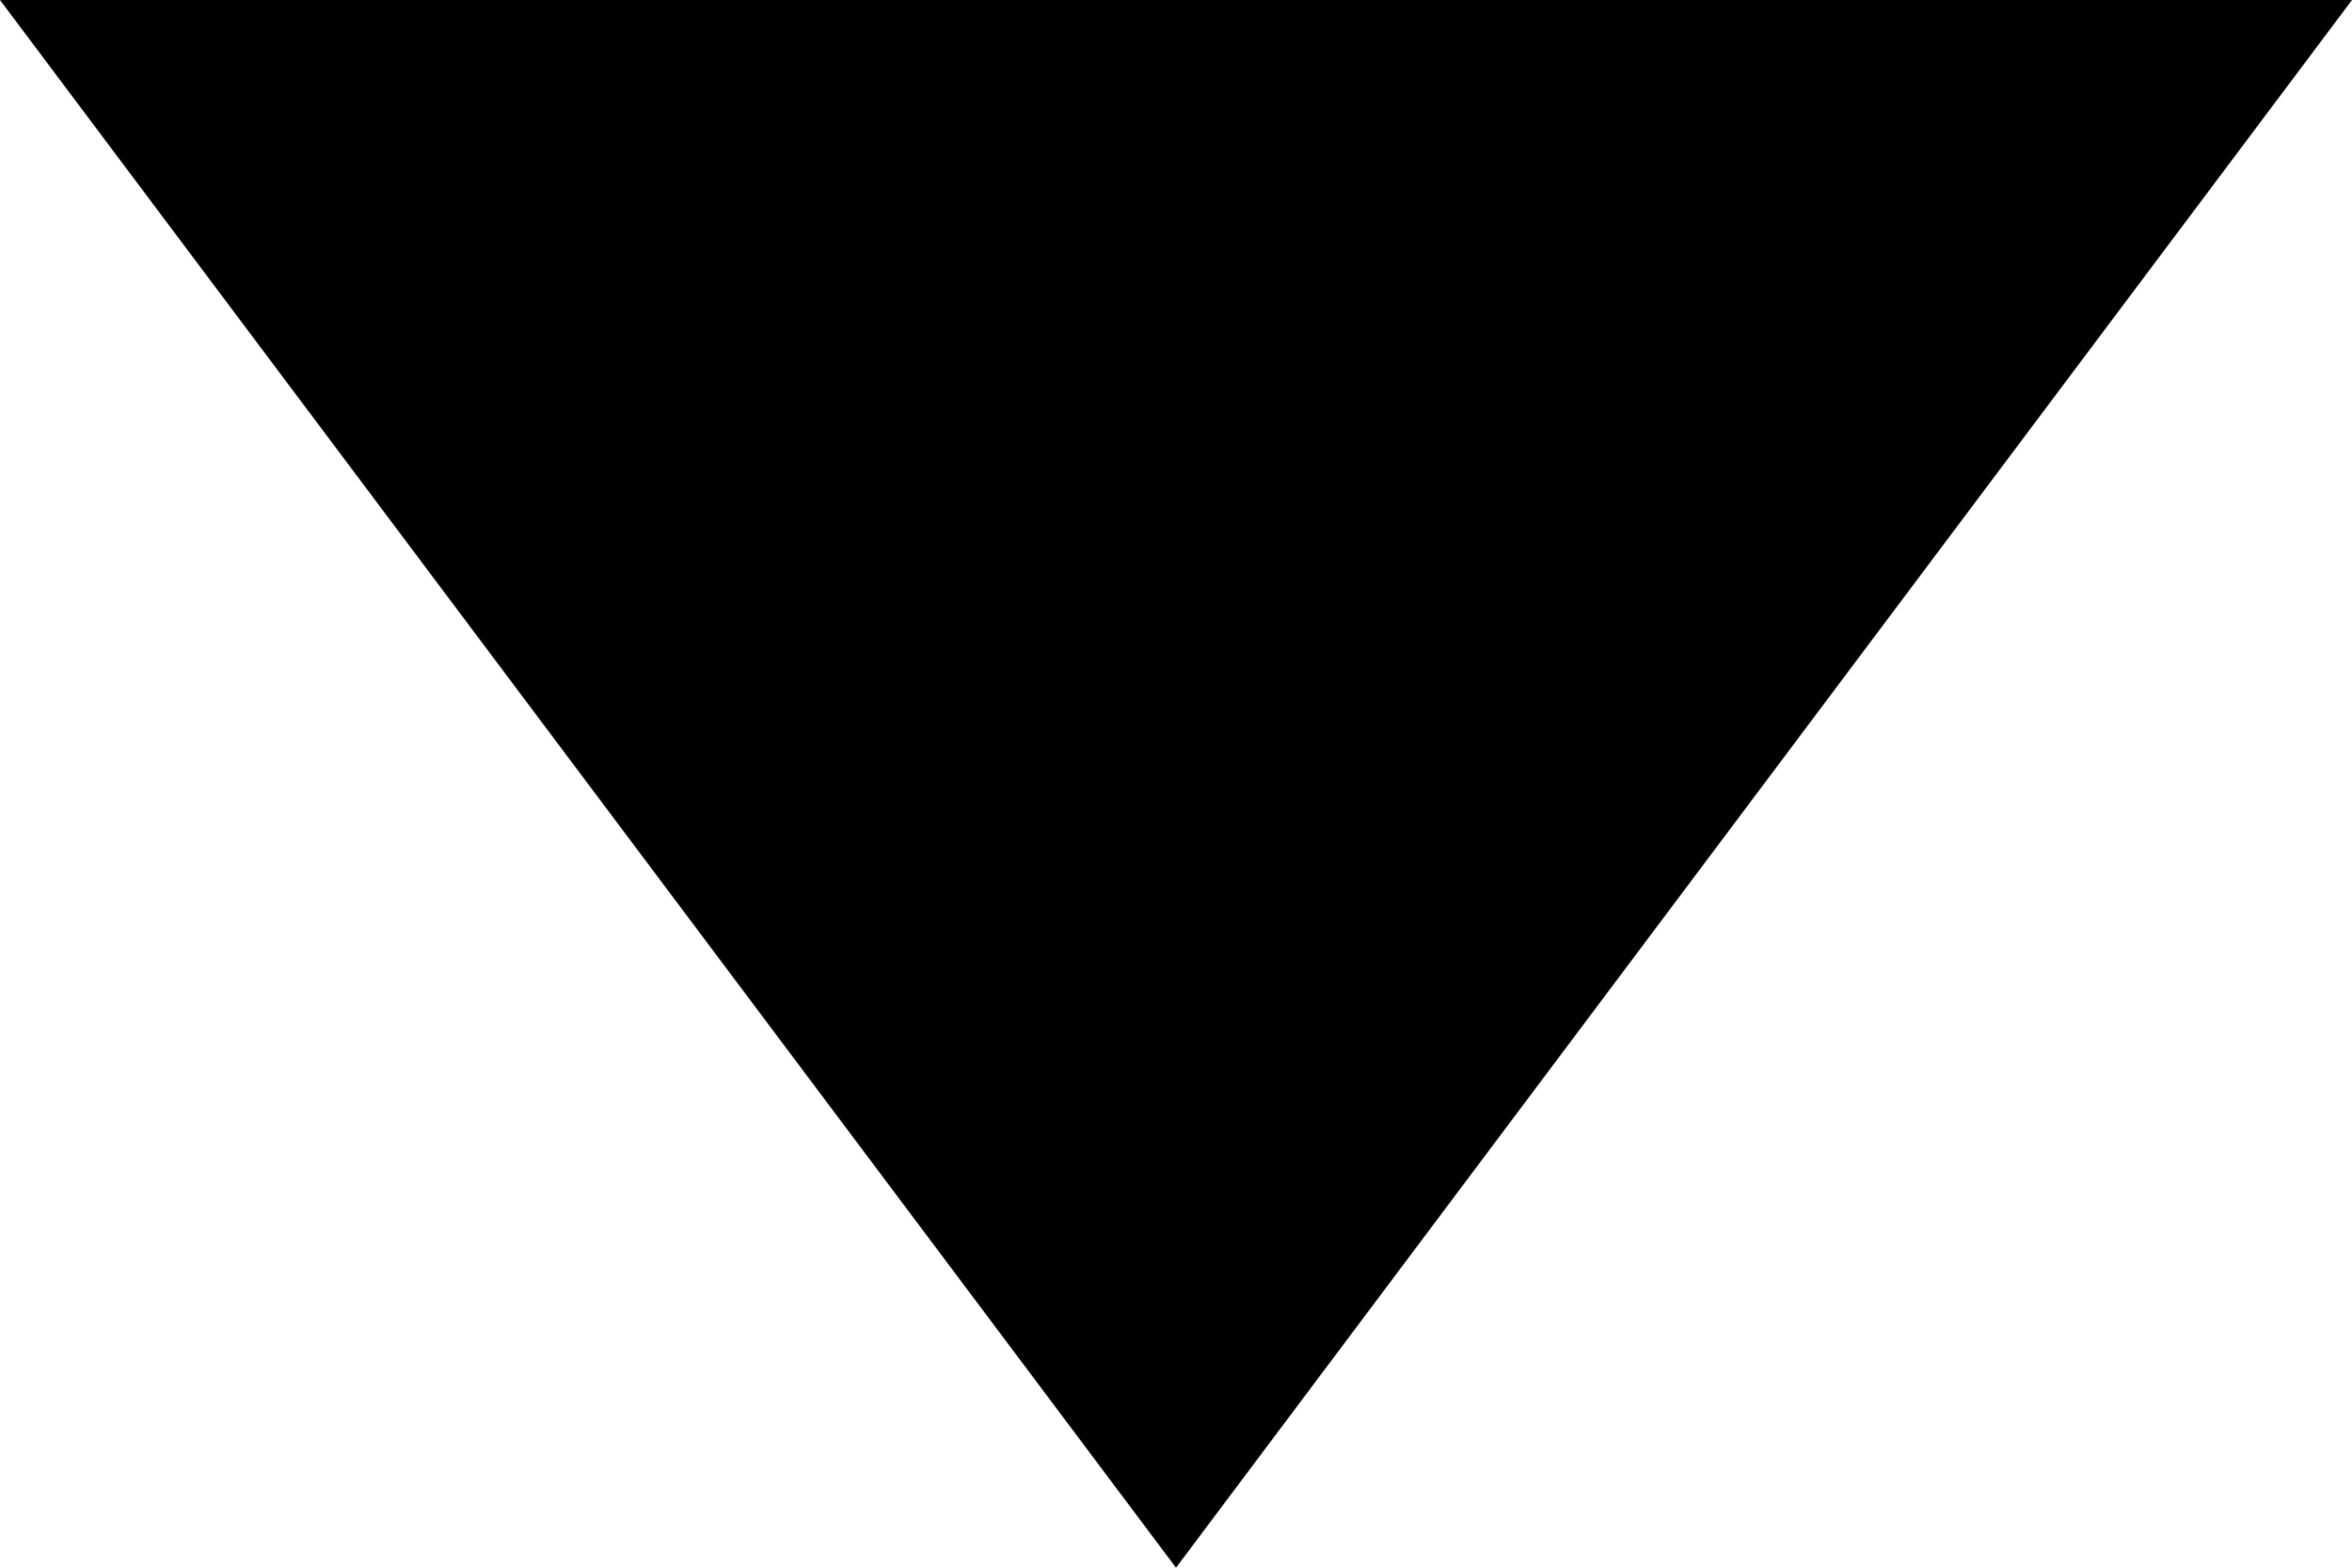
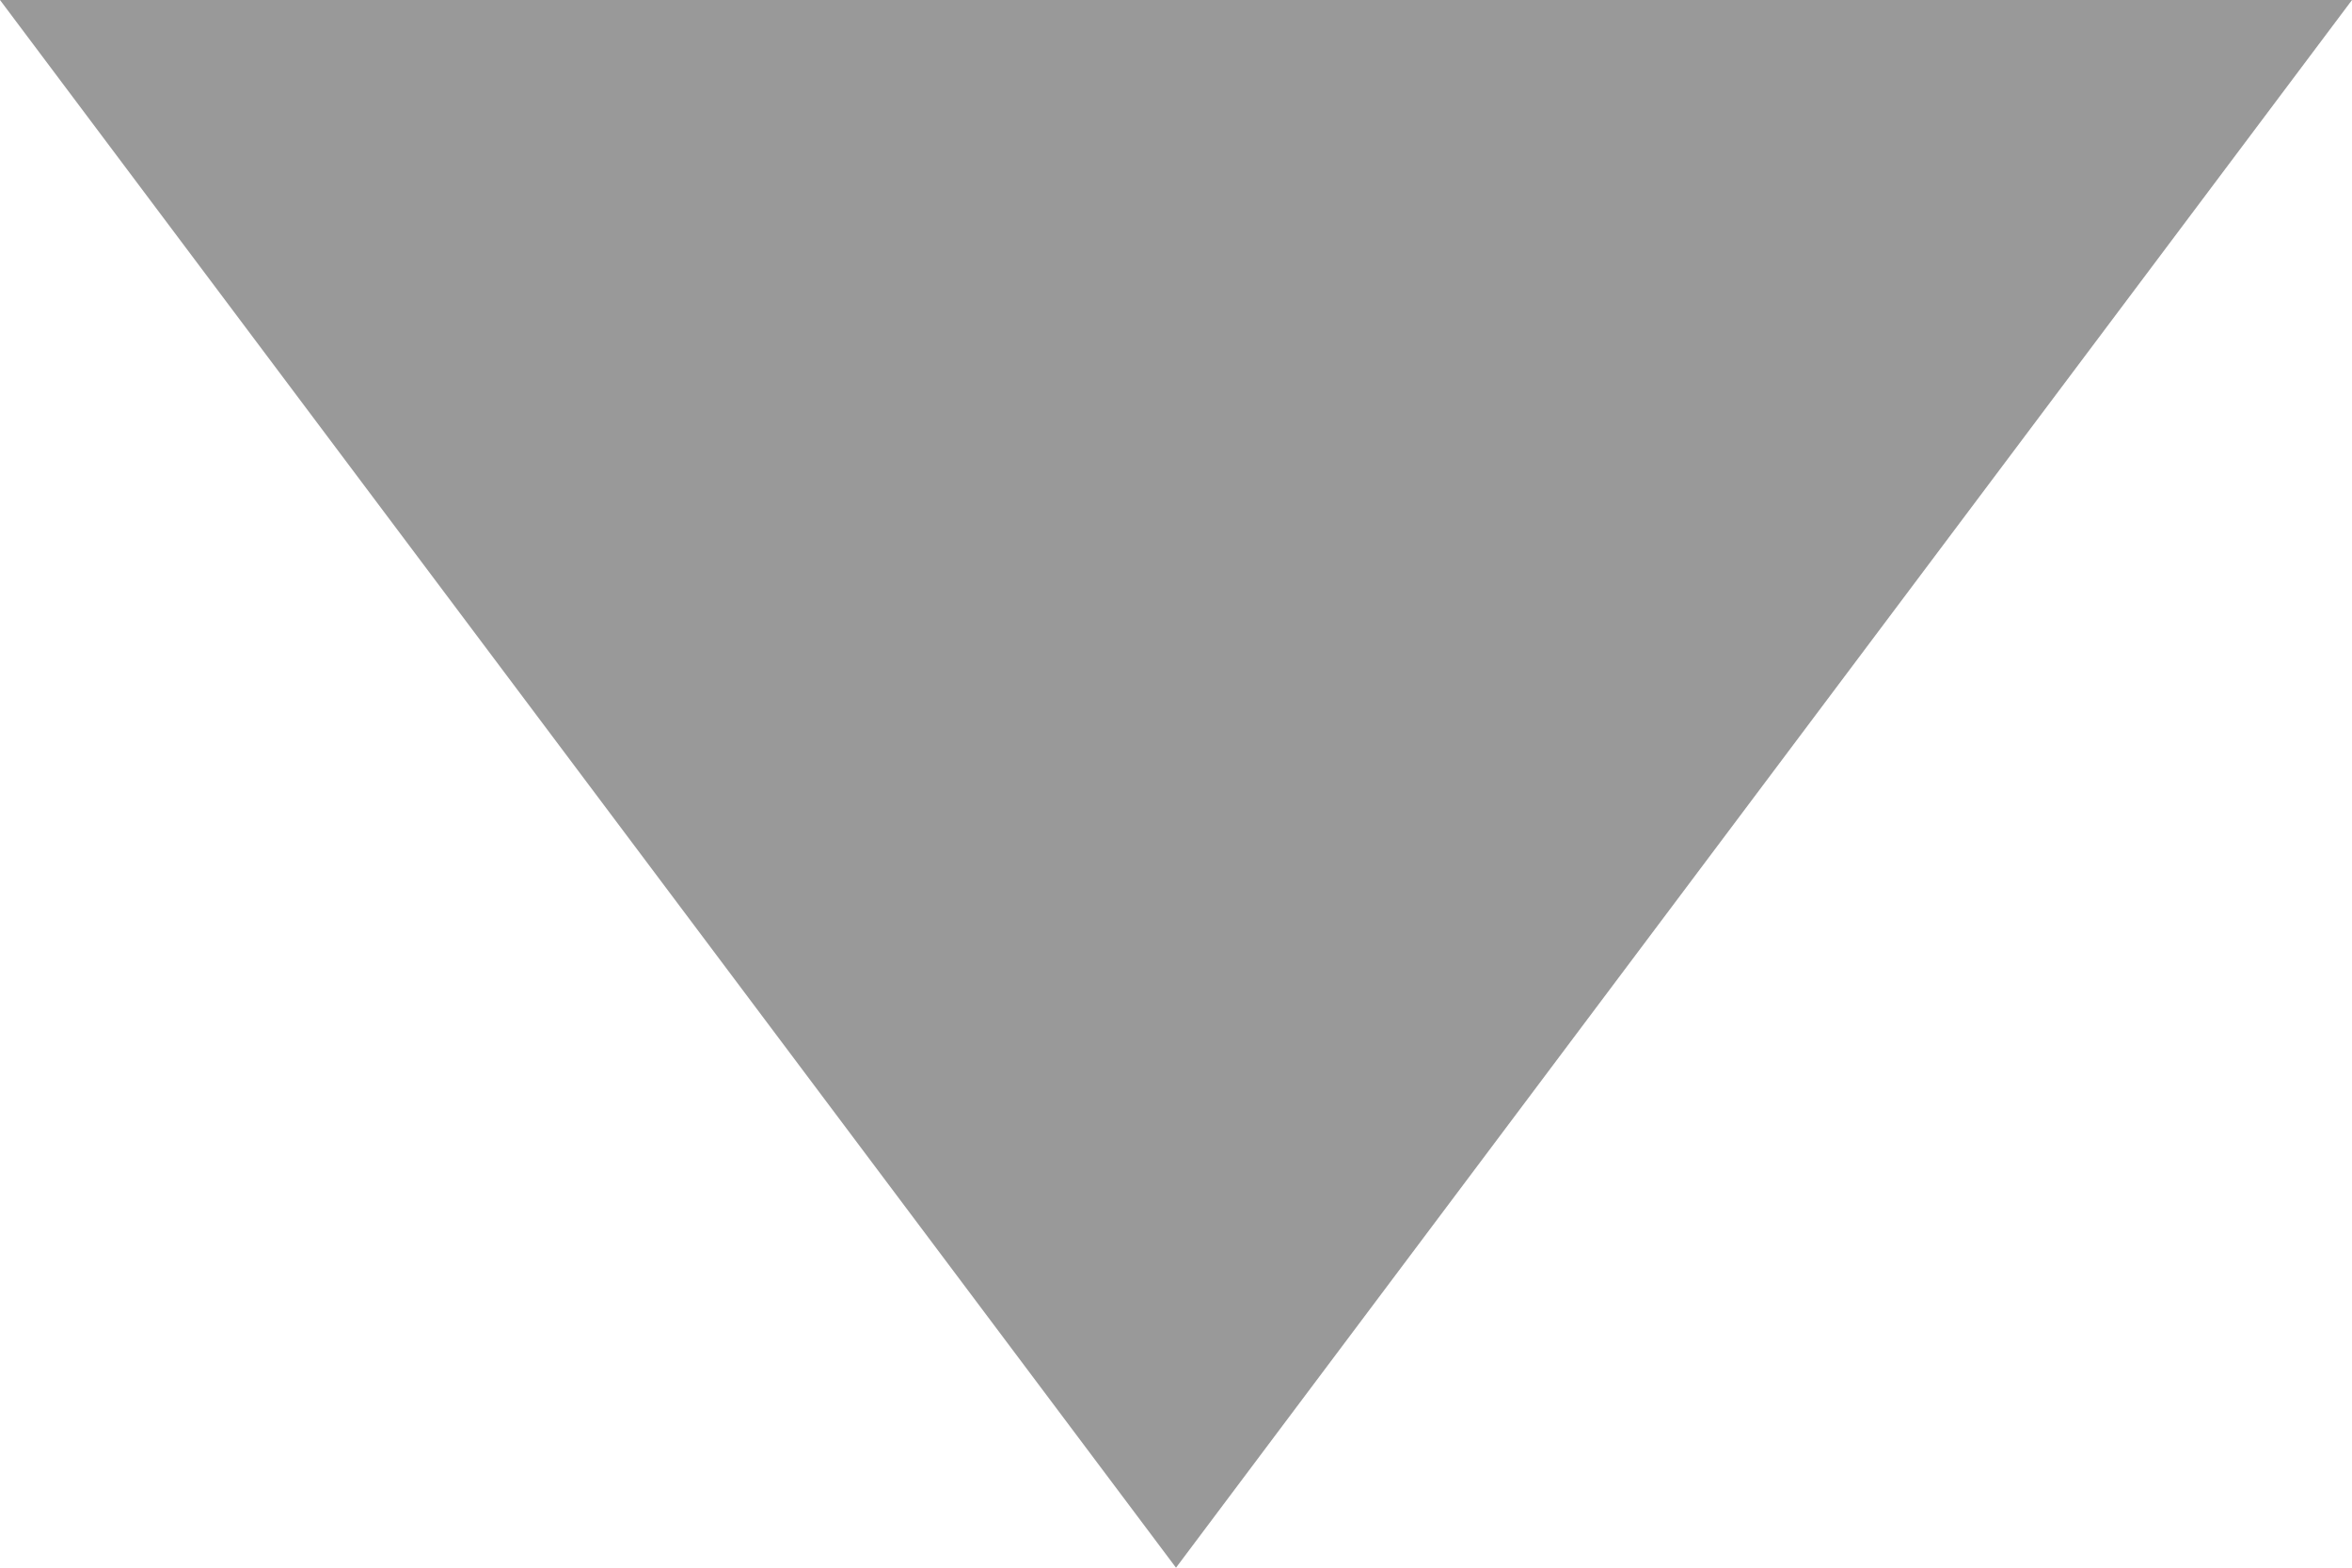
<svg xmlns="http://www.w3.org/2000/svg" width="6px" height="4px" viewBox="0 0 6 4" version="1.1">
  <defs />
  <g id="Icons" stroke="none" stroke-width="1" fill="none" fill-rule="evenodd">
-     <g id="Artboard-1" transform="translate(-921, -286)" fill="#000000">
+     <g id="Artboard-1" transform="translate(-921, -286)" fill="#999">
      <path d="M924,286 L927,290 L921,290 L924,286 Z" id="triangle-down" transform="translate(924, 288) scale(1, -1) translate(-924, -288) " />
    </g>
  </g>
</svg>
